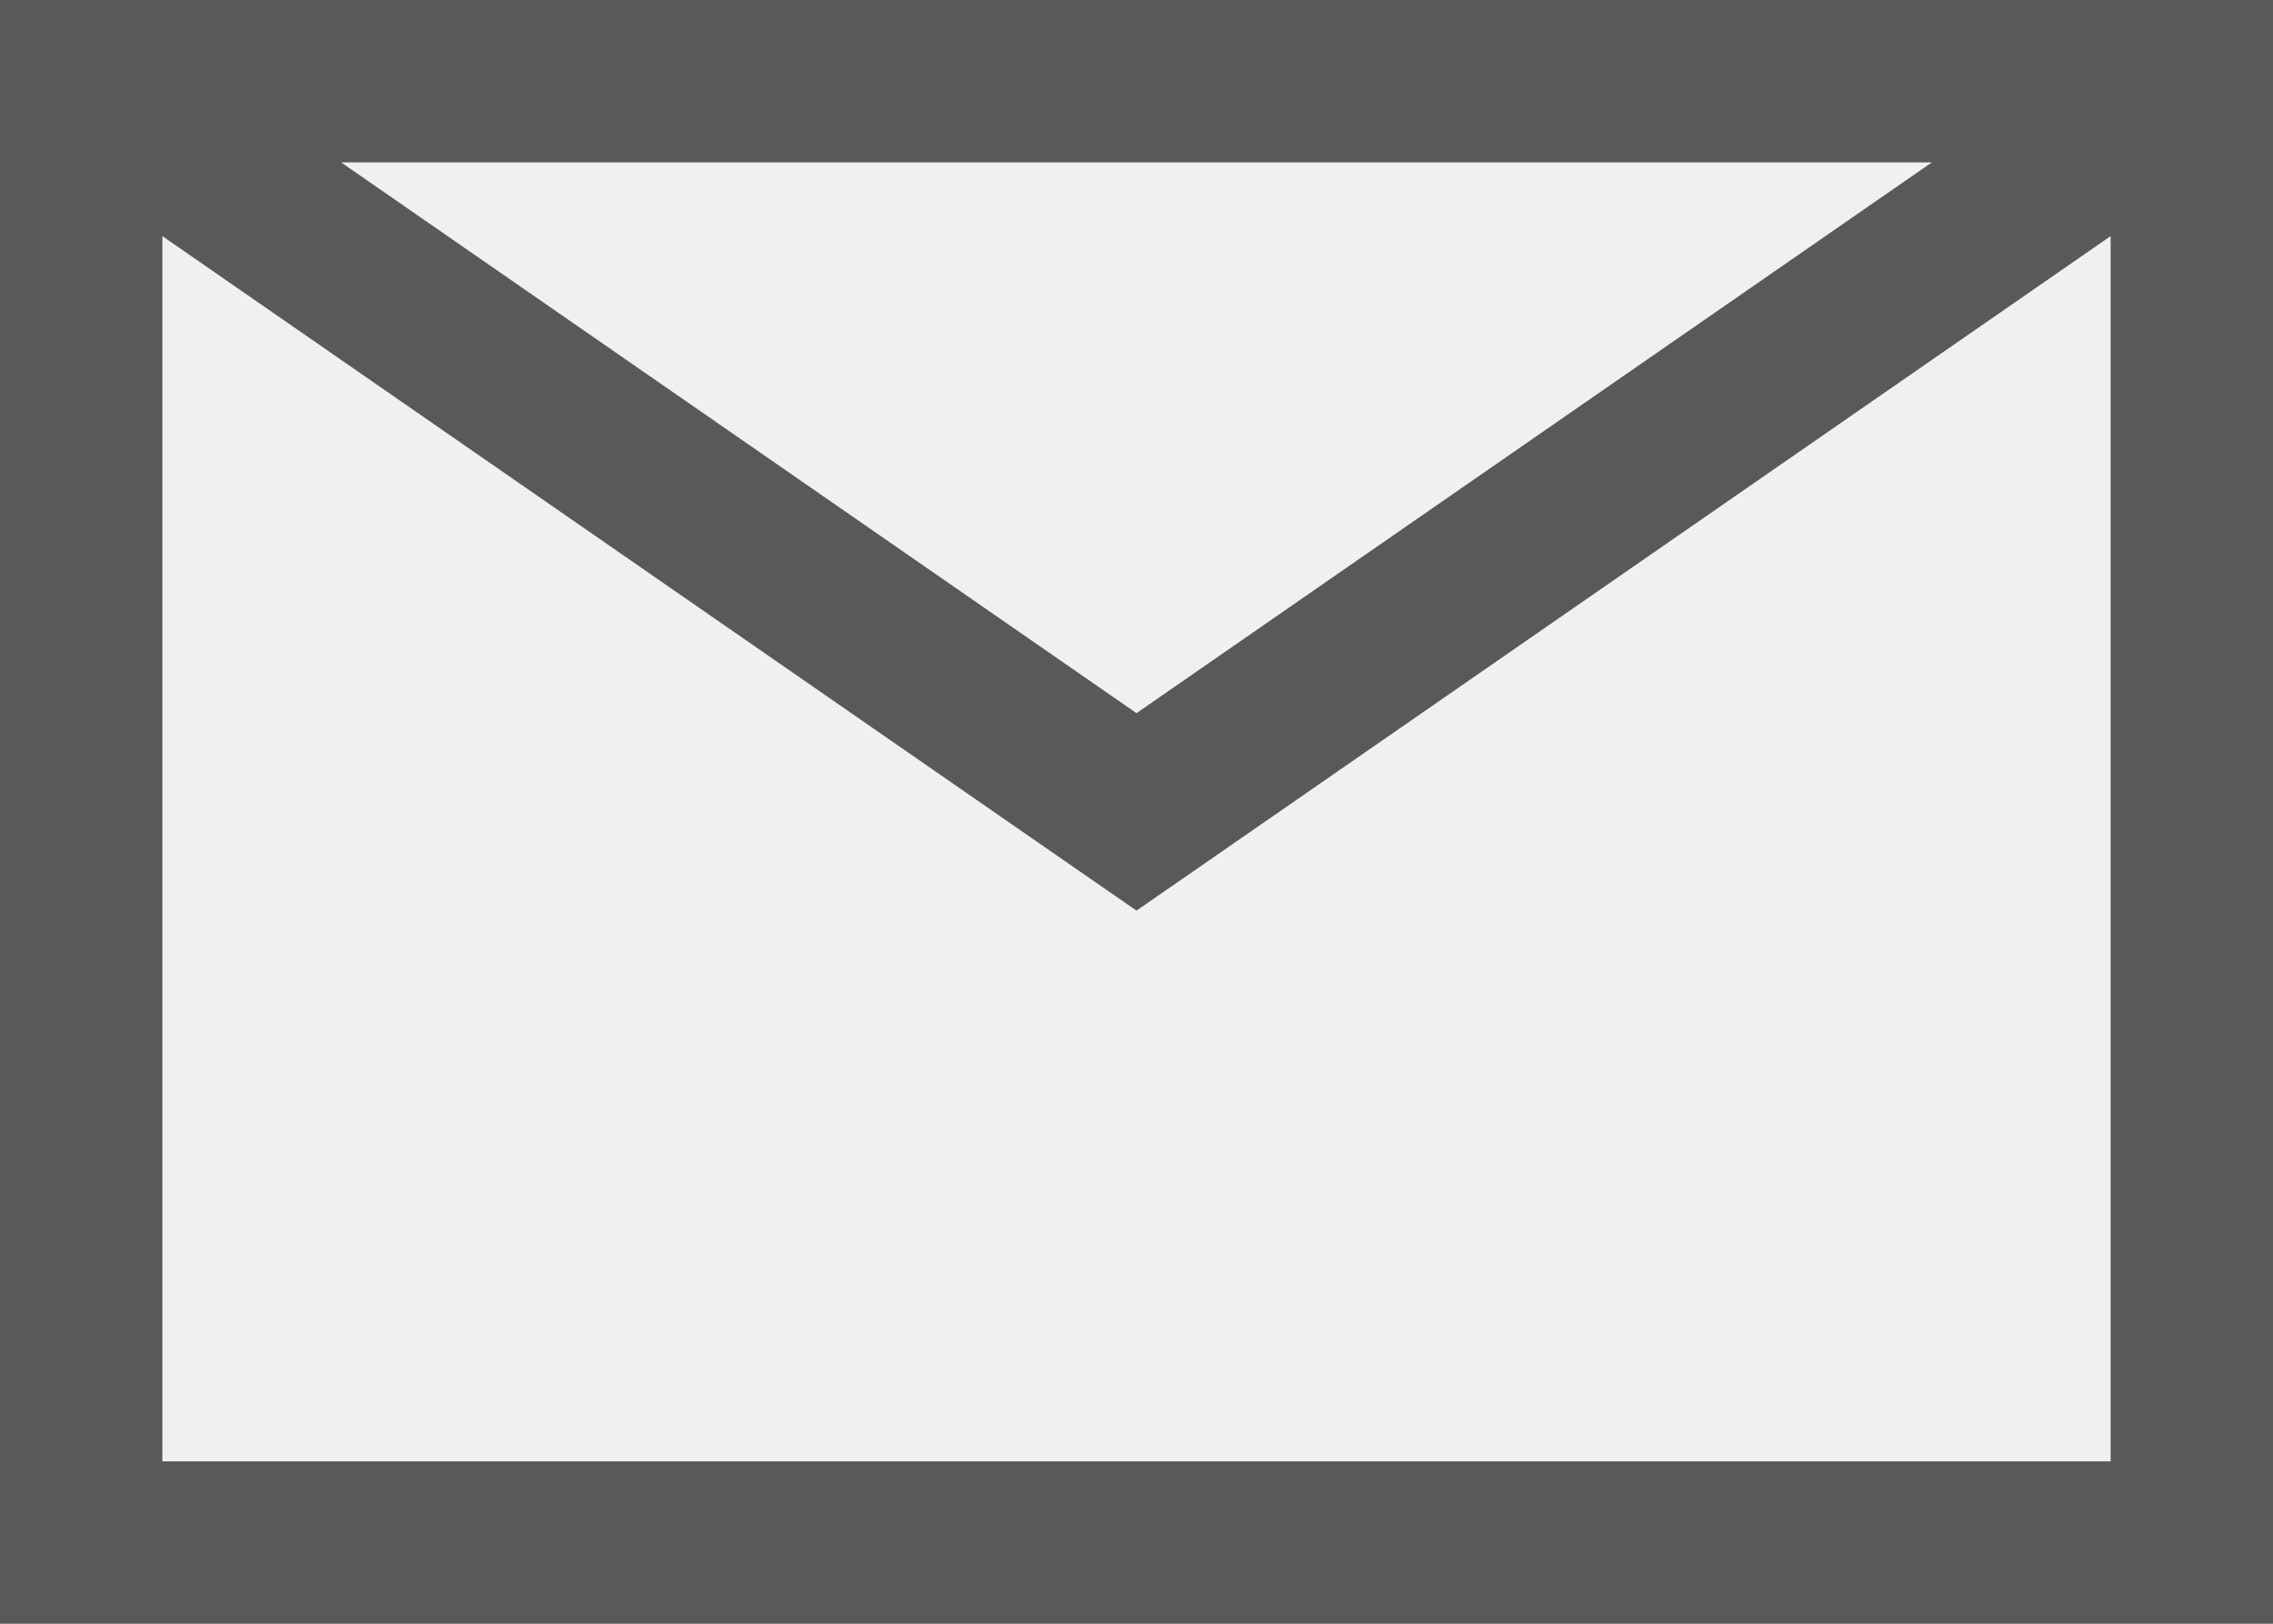
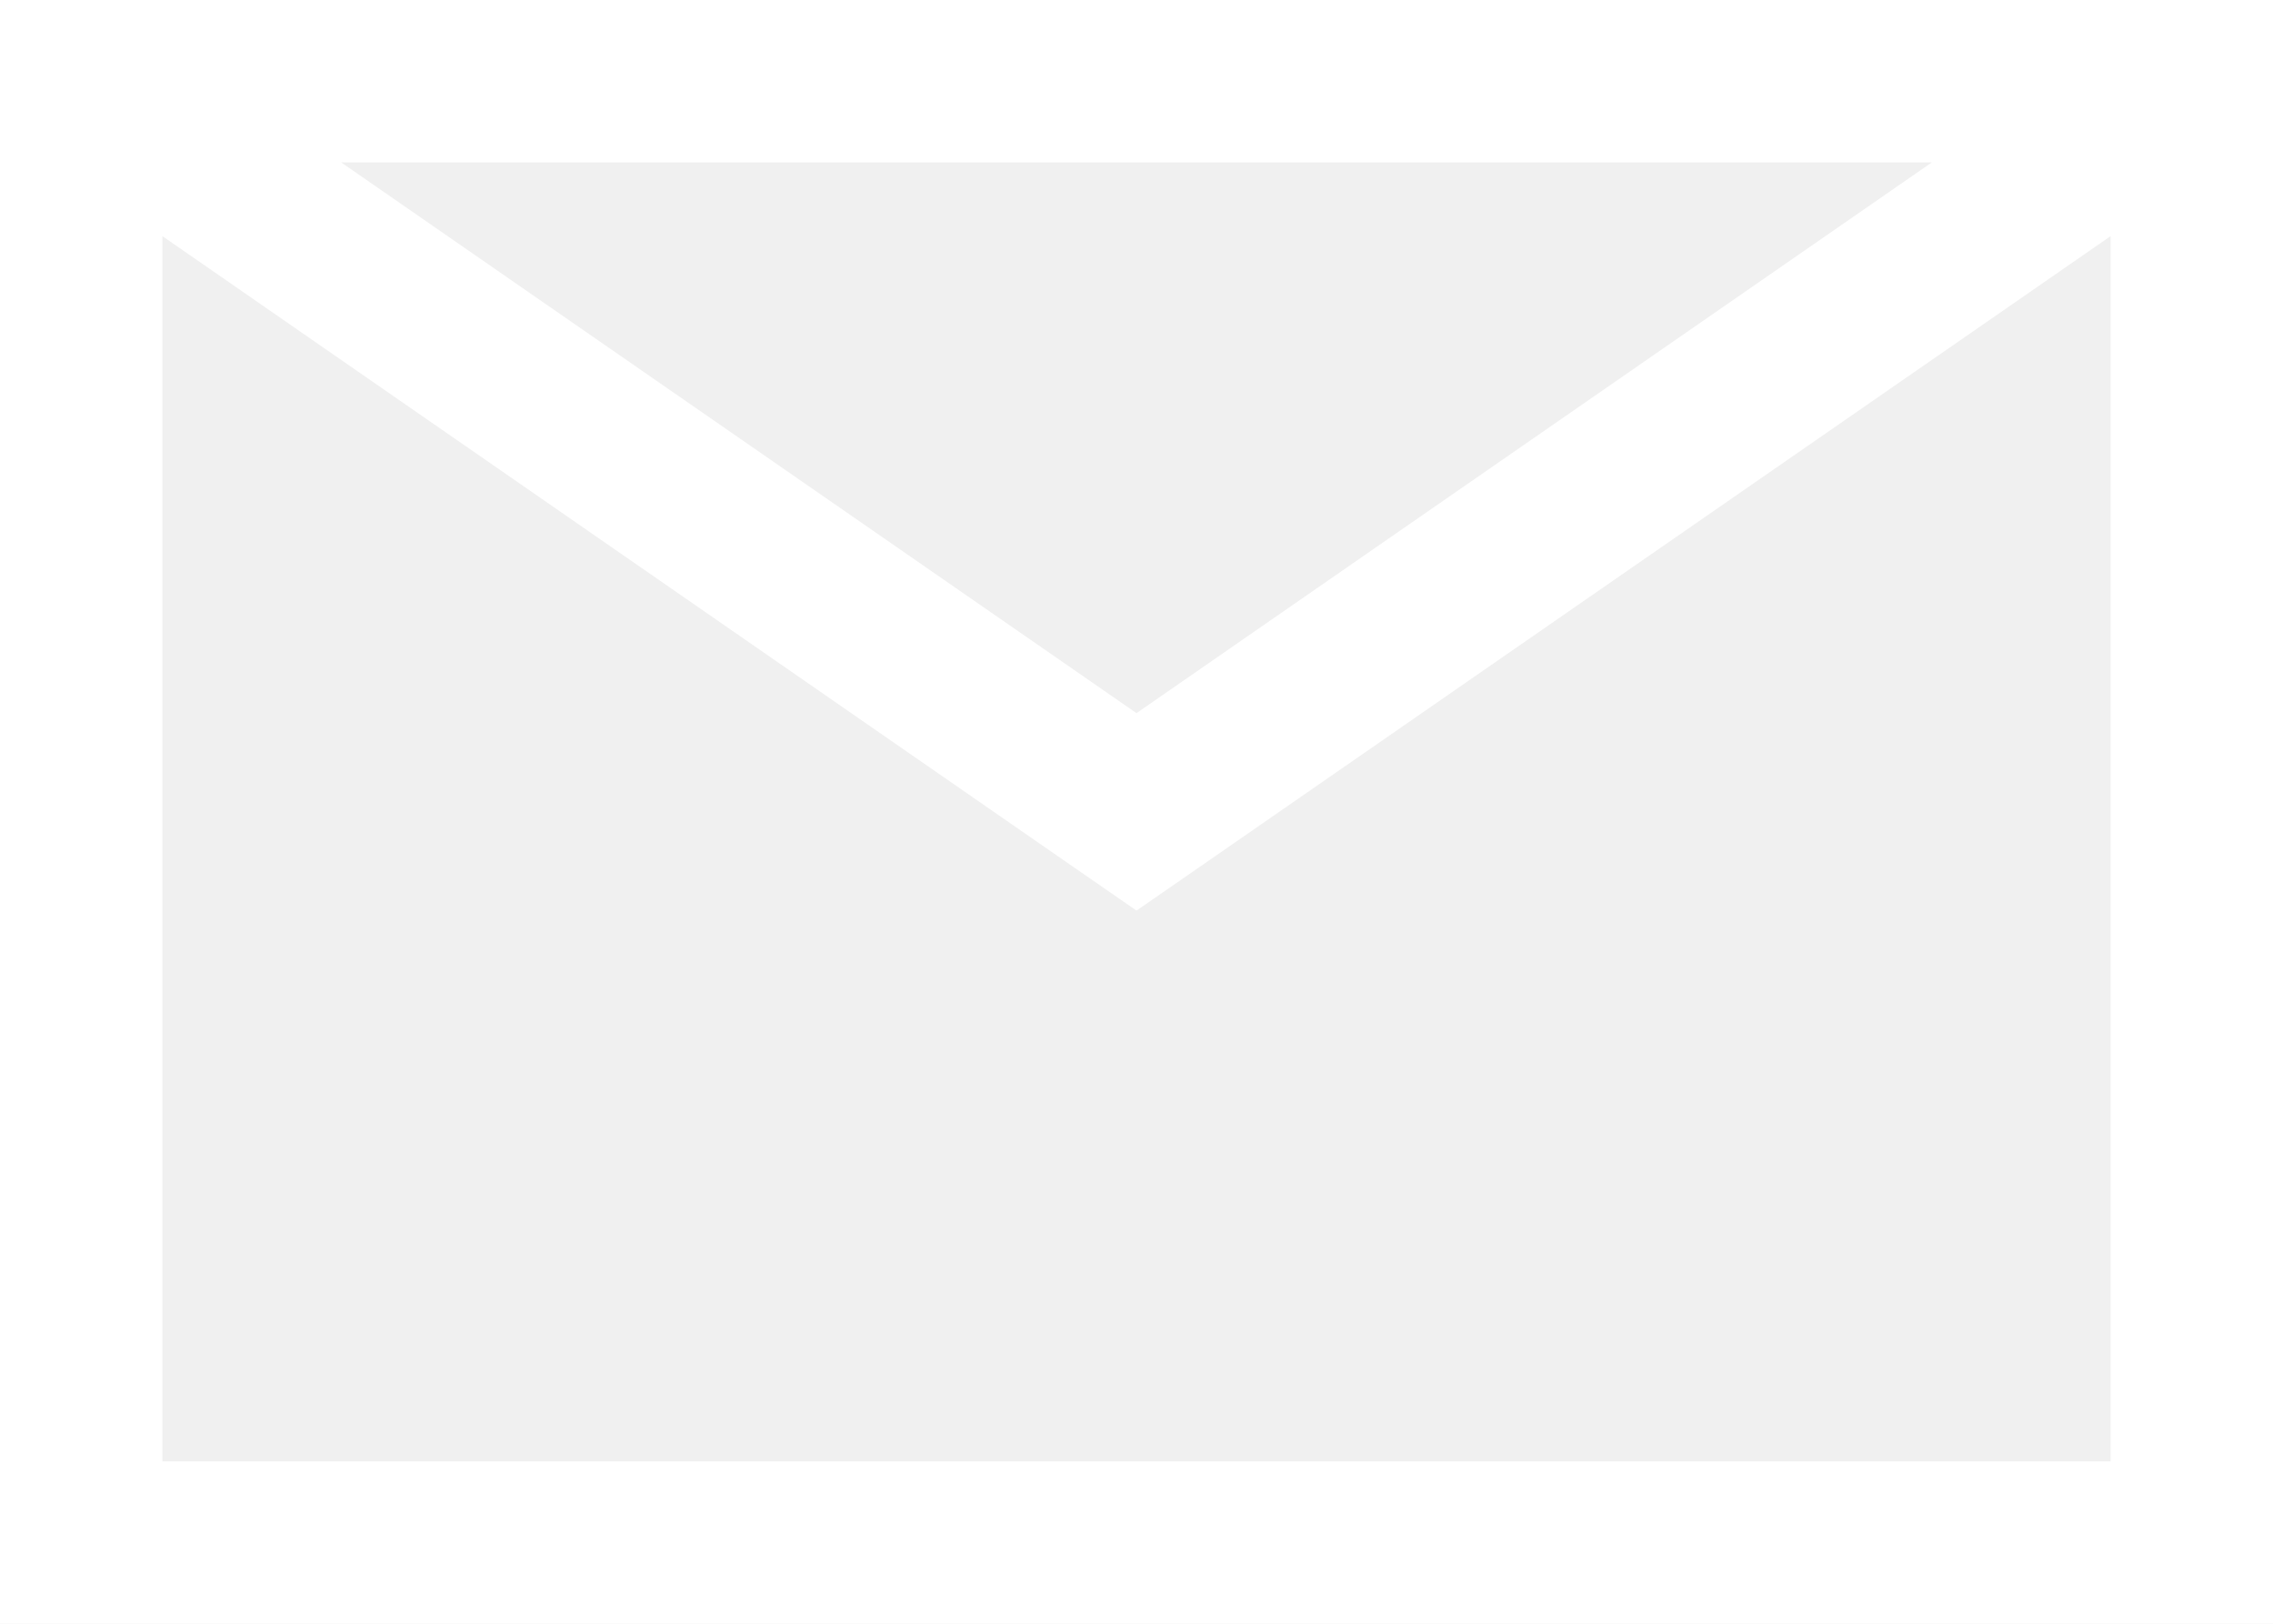
<svg xmlns="http://www.w3.org/2000/svg" xmlns:xlink="http://www.w3.org/1999/xlink" width="14" height="10" viewBox="0 0 14 10" version="1.1">
  <g id="Canvas" transform="translate(-1235 -210)">
    <g id="mail">
-       <use xlink:href="#path0_fill" transform="translate(1235 210)" fill="#595959" />
+       <use xlink:href="#path0_fill" transform="translate(1235 210)" fill="#ffffff" />
    </g>
  </g>
  <defs>
    <path id="path0_fill" fill-rule="evenodd" d="M 0 0L 0.5 0L 13.5 0L 14 0L 14 0.5L 14 9.5L 14 10L 13.5 10L 0.5 10L 0 10L 0 9.5L 0 0.5L 0 0ZM 1 1.454L 1 9L 13 9L 13 1.454L 7.285 5.411L 7 5.608L 6.715 5.411L 1 1.454ZM 11.899 1L 2.101 1L 7 4.392L 11.899 1Z" />
  </defs>
</svg>
